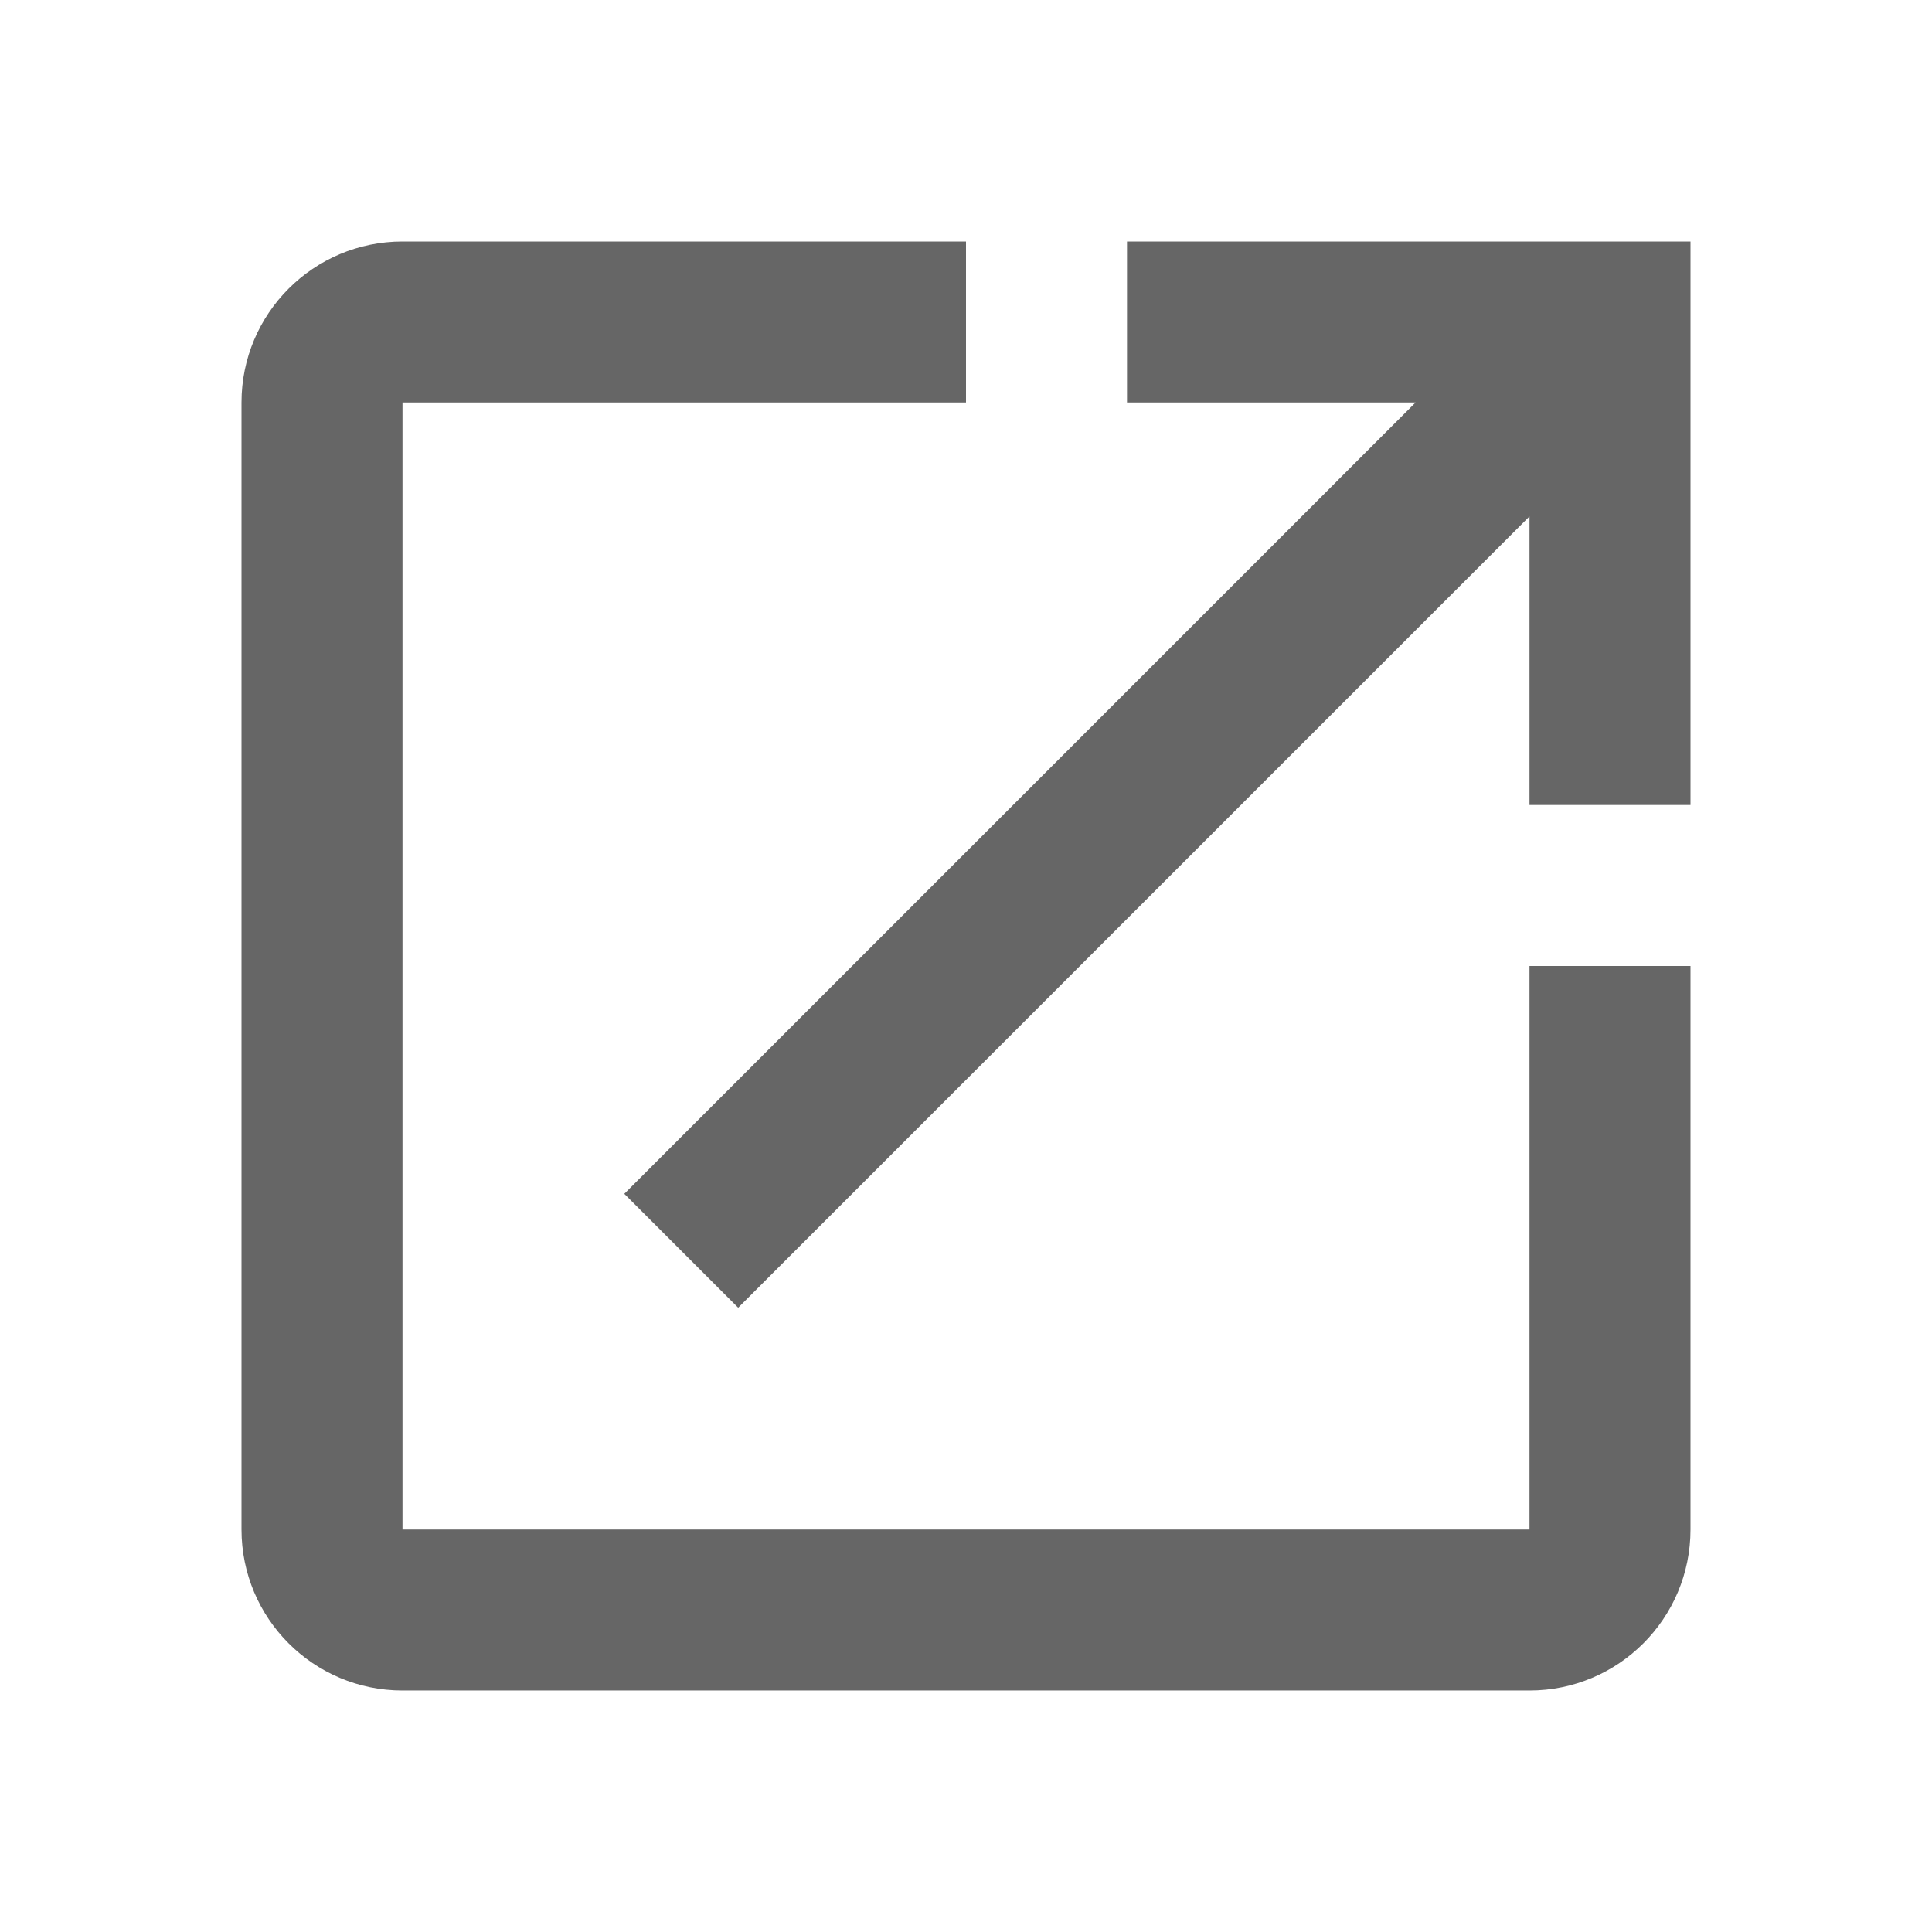
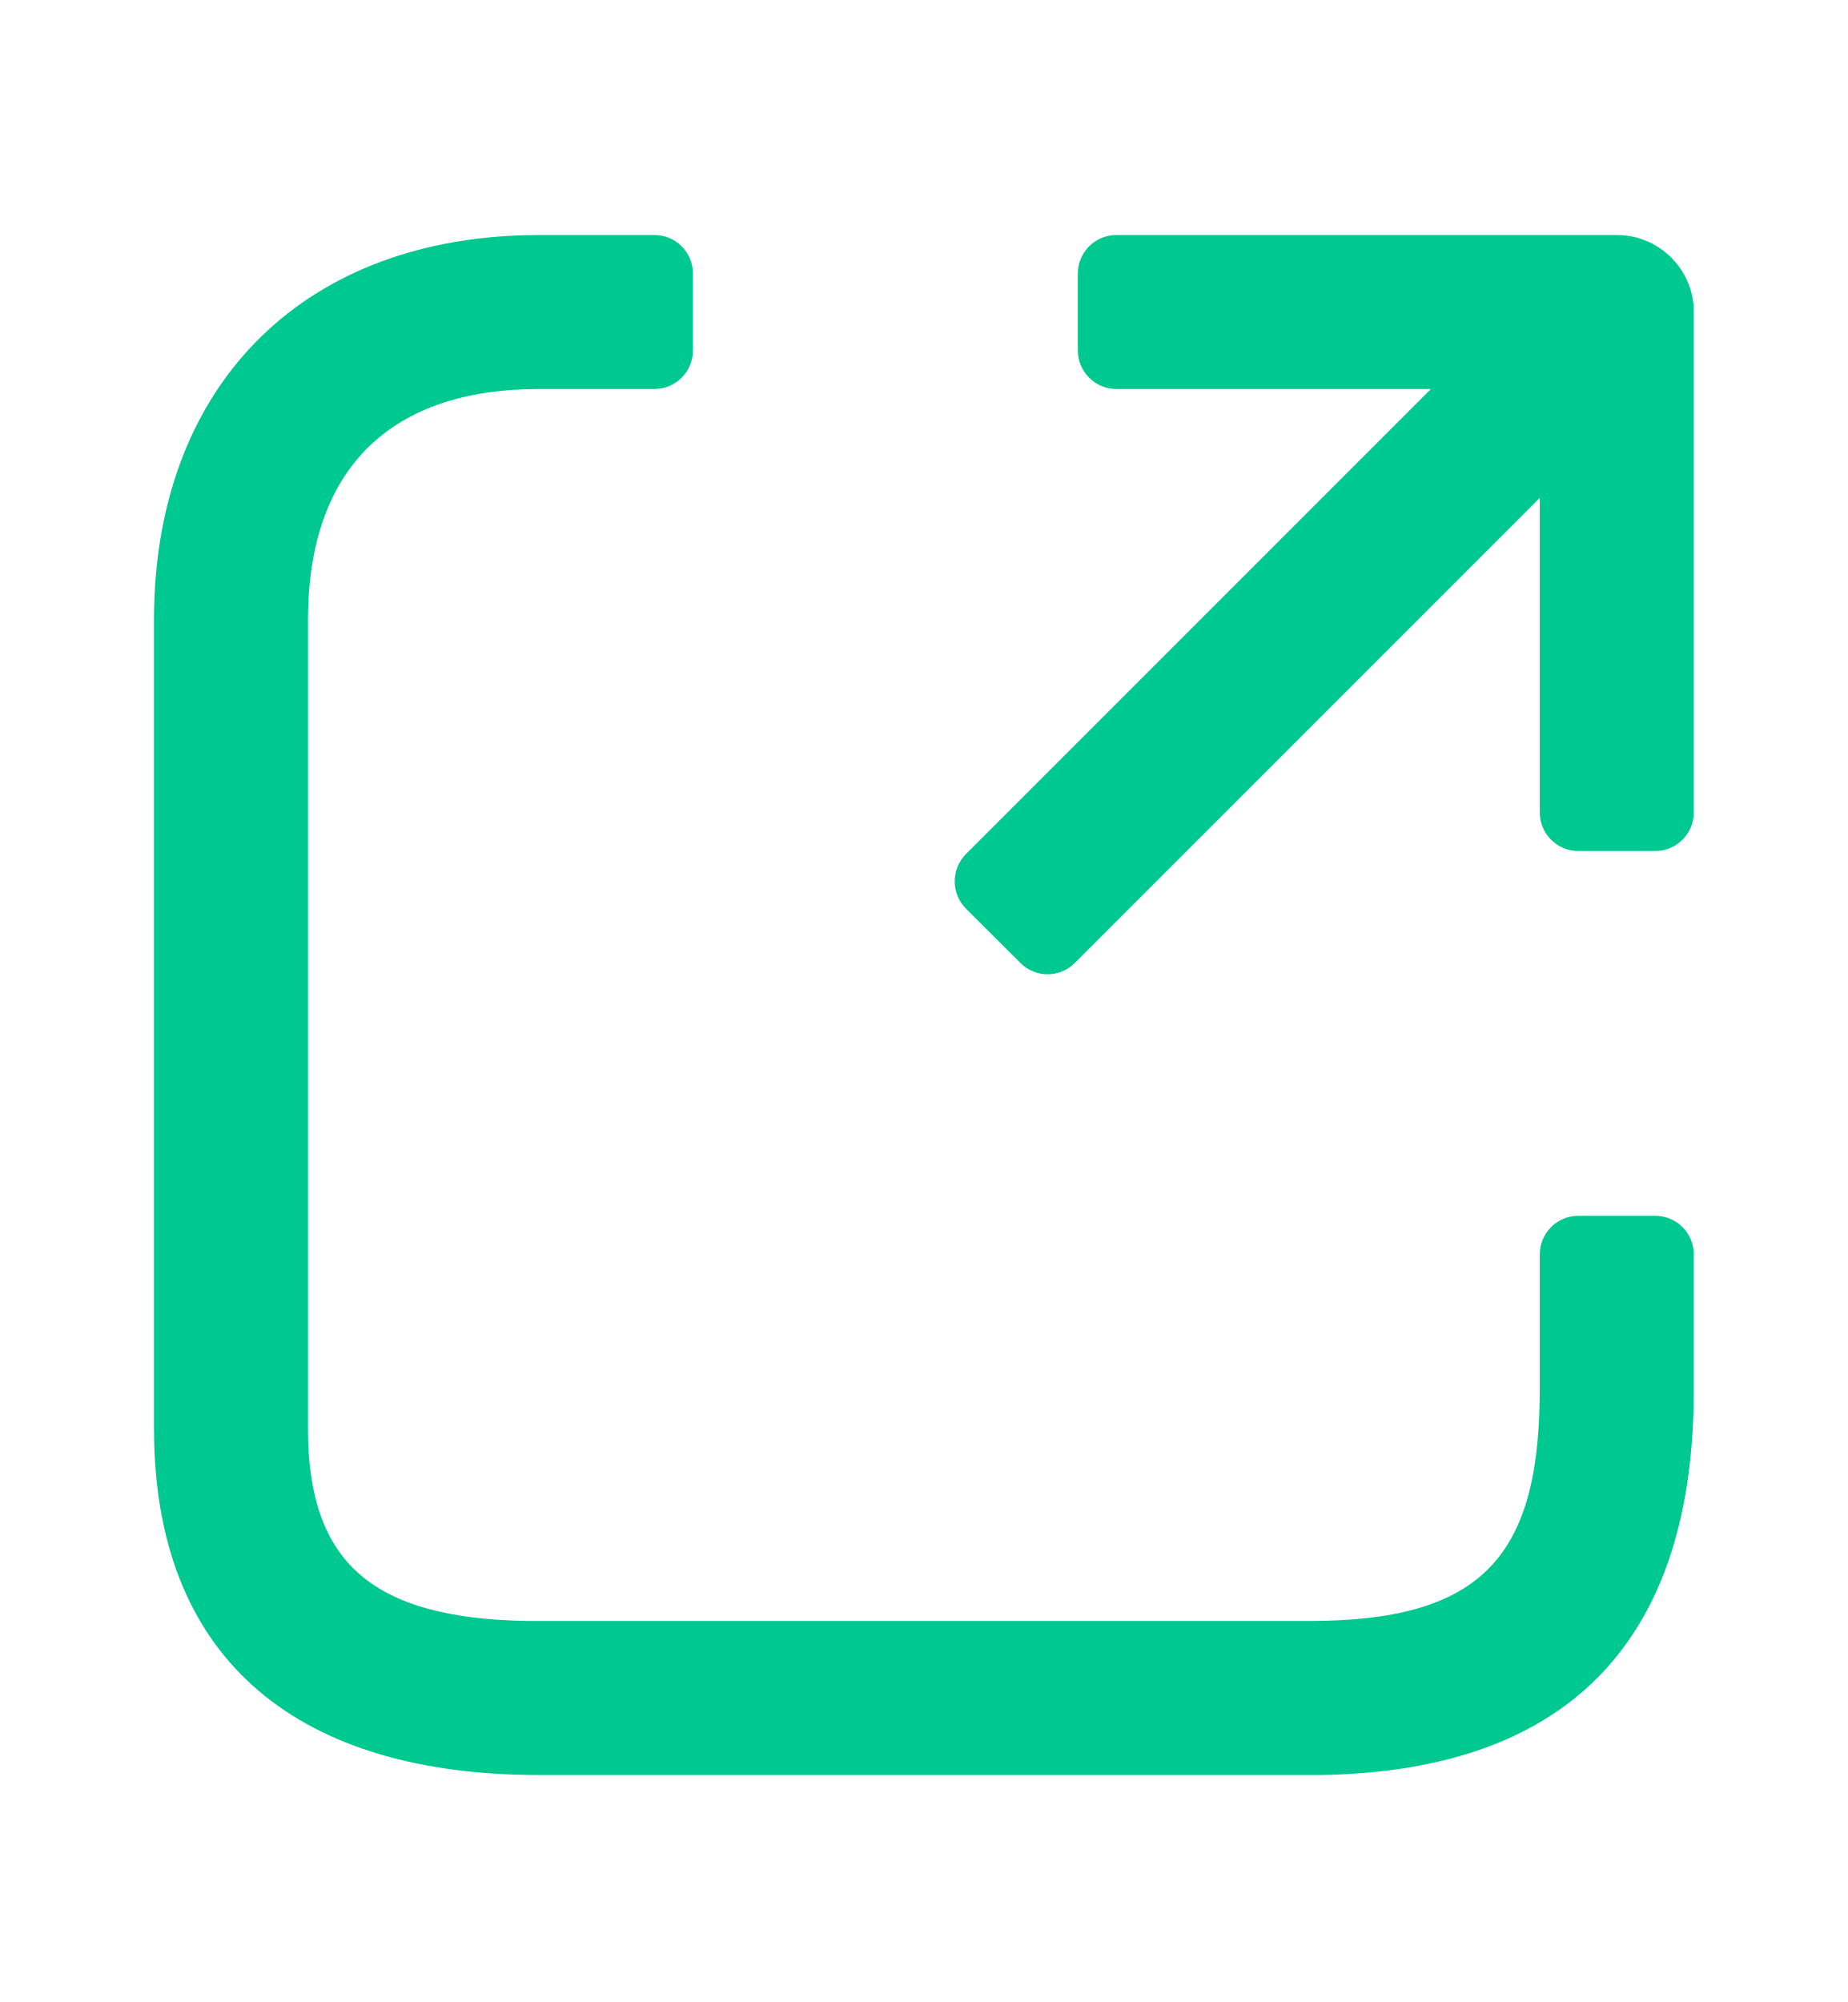
- <svg xmlns="http://www.w3.org/2000/svg" t="1651227609063" class="icon" viewBox="0 0 1024 1024" version="1.1" p-id="4508" width="200" height="200">
-   <defs>
-     <style type="text/css">@font-face { font-family: feedback-iconfont; src: url("//at.alicdn.com/t/font_1031158_u69w8yhxdu.woff2?t=1630033759944") format("woff2"), url("//at.alicdn.com/t/font_1031158_u69w8yhxdu.woff?t=1630033759944") format("woff"), url("//at.alicdn.com/t/font_1031158_u69w8yhxdu.ttf?t=1630033759944") format("truetype"); }
- </style>
-   </defs>
-   <path d="M810.667 810.667H213.333V213.333h298.667V128H213.333c-47.147 0-85.333 38.187-85.333 85.333v597.333c0 47.147 38.187 85.333 85.333 85.333h597.333c47.147 0 85.333-38.187 85.333-85.333V512h-85.333v298.667zM597.333 128v85.333h152.96L330.88 632.747l60.373 60.373L810.667 273.707V426.667h85.333V128H597.333z" fill="#666666" p-id="4509" />
+ <svg xmlns="http://www.w3.org/2000/svg" width="12" height="13" viewBox="0 0 12 13" fill="none">
+   <path d="M4.25 1.526C4.388 1.526 4.5 1.638 4.5 1.776V2.276C4.5 2.414 4.388 2.526 4.25 2.526H3.5C2.548 2.526 2.024 3.029 2.001 3.961L2 4.026V9.276C2 10.149 2.418 10.51 3.43 10.526L3.5 10.526H8.5C9.599 10.526 9.984 10.127 9.999 9.092L10 9.026V8.145C10 8.007 10.112 7.895 10.25 7.895H10.75C10.888 7.895 11 8.007 11 8.145V9.026C11 10.616 10.223 11.497 8.584 11.526L8.5 11.526H3.5C1.951 11.526 1.032 10.796 1.001 9.353L1 9.276V4.026C1 2.526 1.941 1.56 3.423 1.527L3.5 1.526H4.25H4.25ZM10.5 1.526C10.762 1.526 10.979 1.728 10.999 1.989L11 2.026V5.276C11 5.414 10.888 5.526 10.75 5.526C10.75 5.526 10.75 5.526 10.75 5.526H10.25C10.112 5.526 10 5.414 10 5.276V3.233L6.98 6.253C6.883 6.351 6.724 6.351 6.627 6.253L6.273 5.9C6.176 5.802 6.176 5.644 6.273 5.546L9.293 2.526H7.25C7.112 2.526 7 2.414 7 2.276V2.276V1.776V1.776C7 1.638 7.112 1.526 7.25 1.526H10.5H10.5Z" fill="#00C891" />
</svg>
